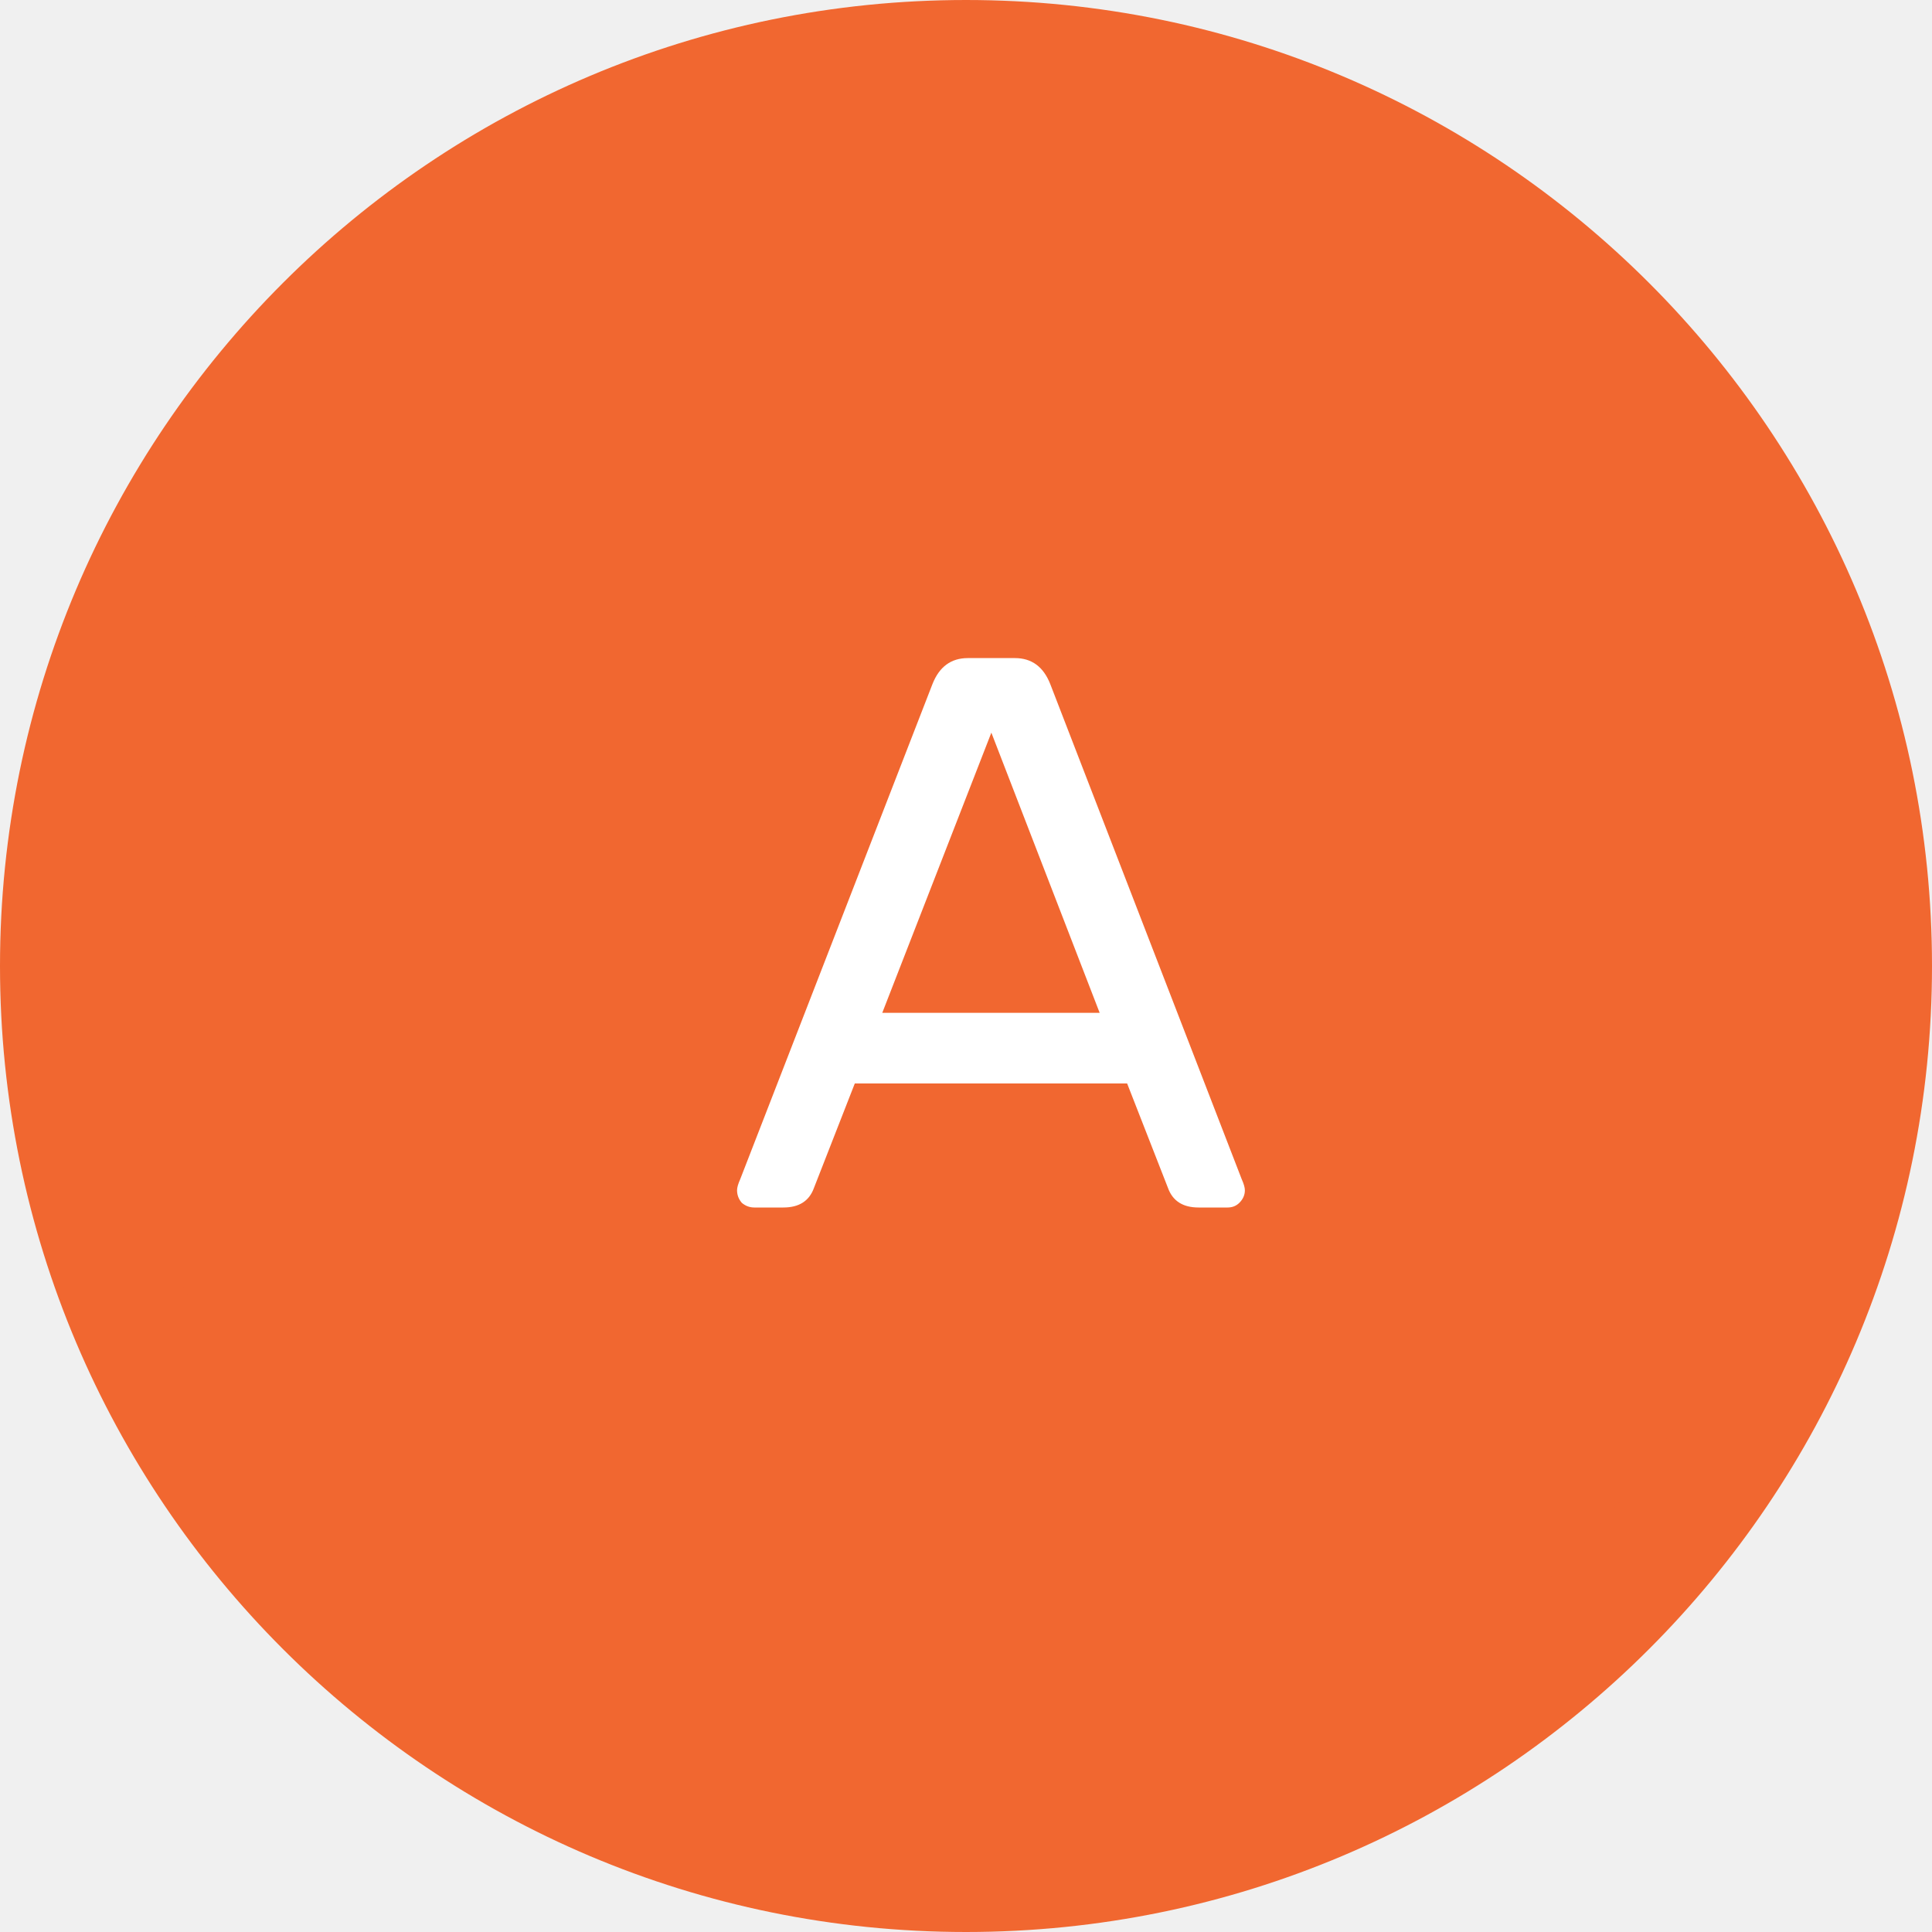
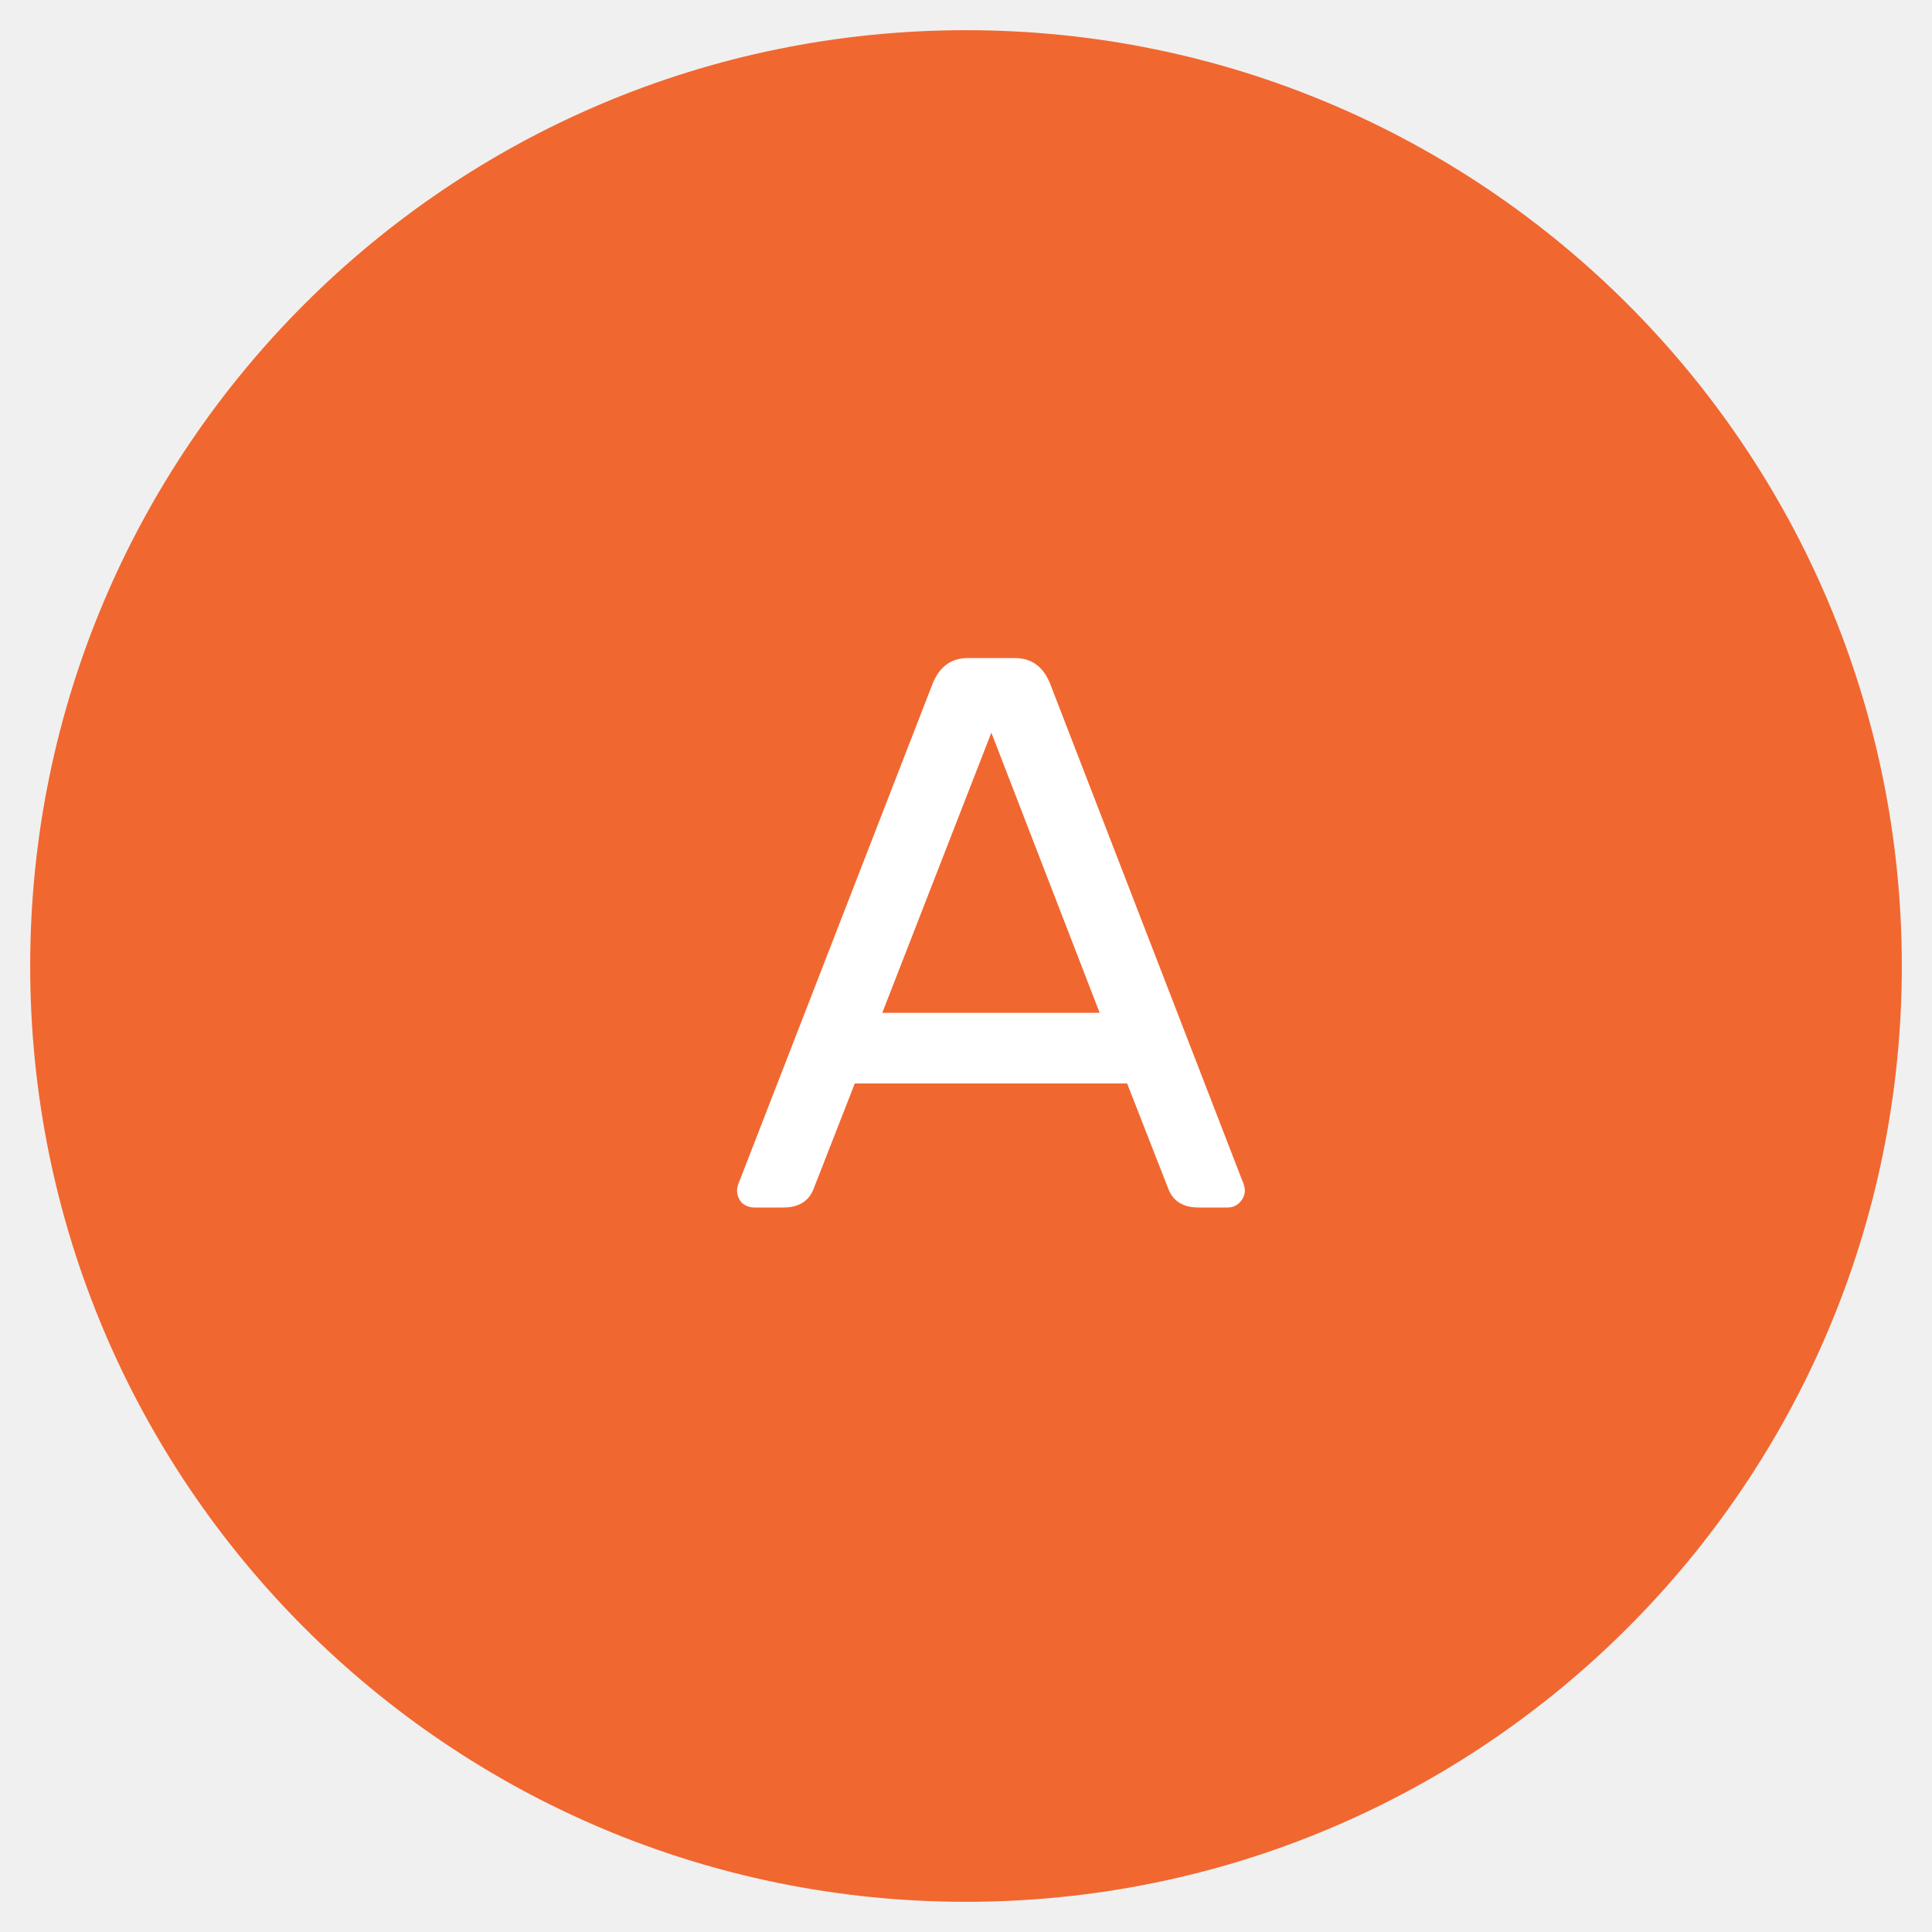
<svg xmlns="http://www.w3.org/2000/svg" width="32" height="32" viewBox="0 0 32 32" fill="none">
-   <circle cx="16" cy="16" r="15" fill="#F16730" stroke="#F16730" stroke-width="2" />
+   <circle cx="16" cy="16" r="15" fill="#F16730" stroke="#F16730" strokeWidth="2" />
  <path d="M14.158 17.946L13.482 19.675C13.404 19.892 13.235 20 12.975 20H12.494C12.416 20 12.347 19.974 12.286 19.922C12.234 19.861 12.208 19.792 12.208 19.714C12.208 19.671 12.225 19.61 12.26 19.532L15.445 11.329C15.558 11.043 15.753 10.9 16.03 10.9H16.81C17.087 10.9 17.282 11.043 17.395 11.329L20.567 19.532C20.602 19.61 20.619 19.671 20.619 19.714C20.619 19.792 20.589 19.861 20.528 19.922C20.476 19.974 20.411 20 20.333 20H19.852C19.592 20 19.423 19.892 19.345 19.675L18.669 17.946H14.158ZM18.214 16.776L16.42 12.135L14.613 16.776H18.214Z" fill="white" />
</svg>
